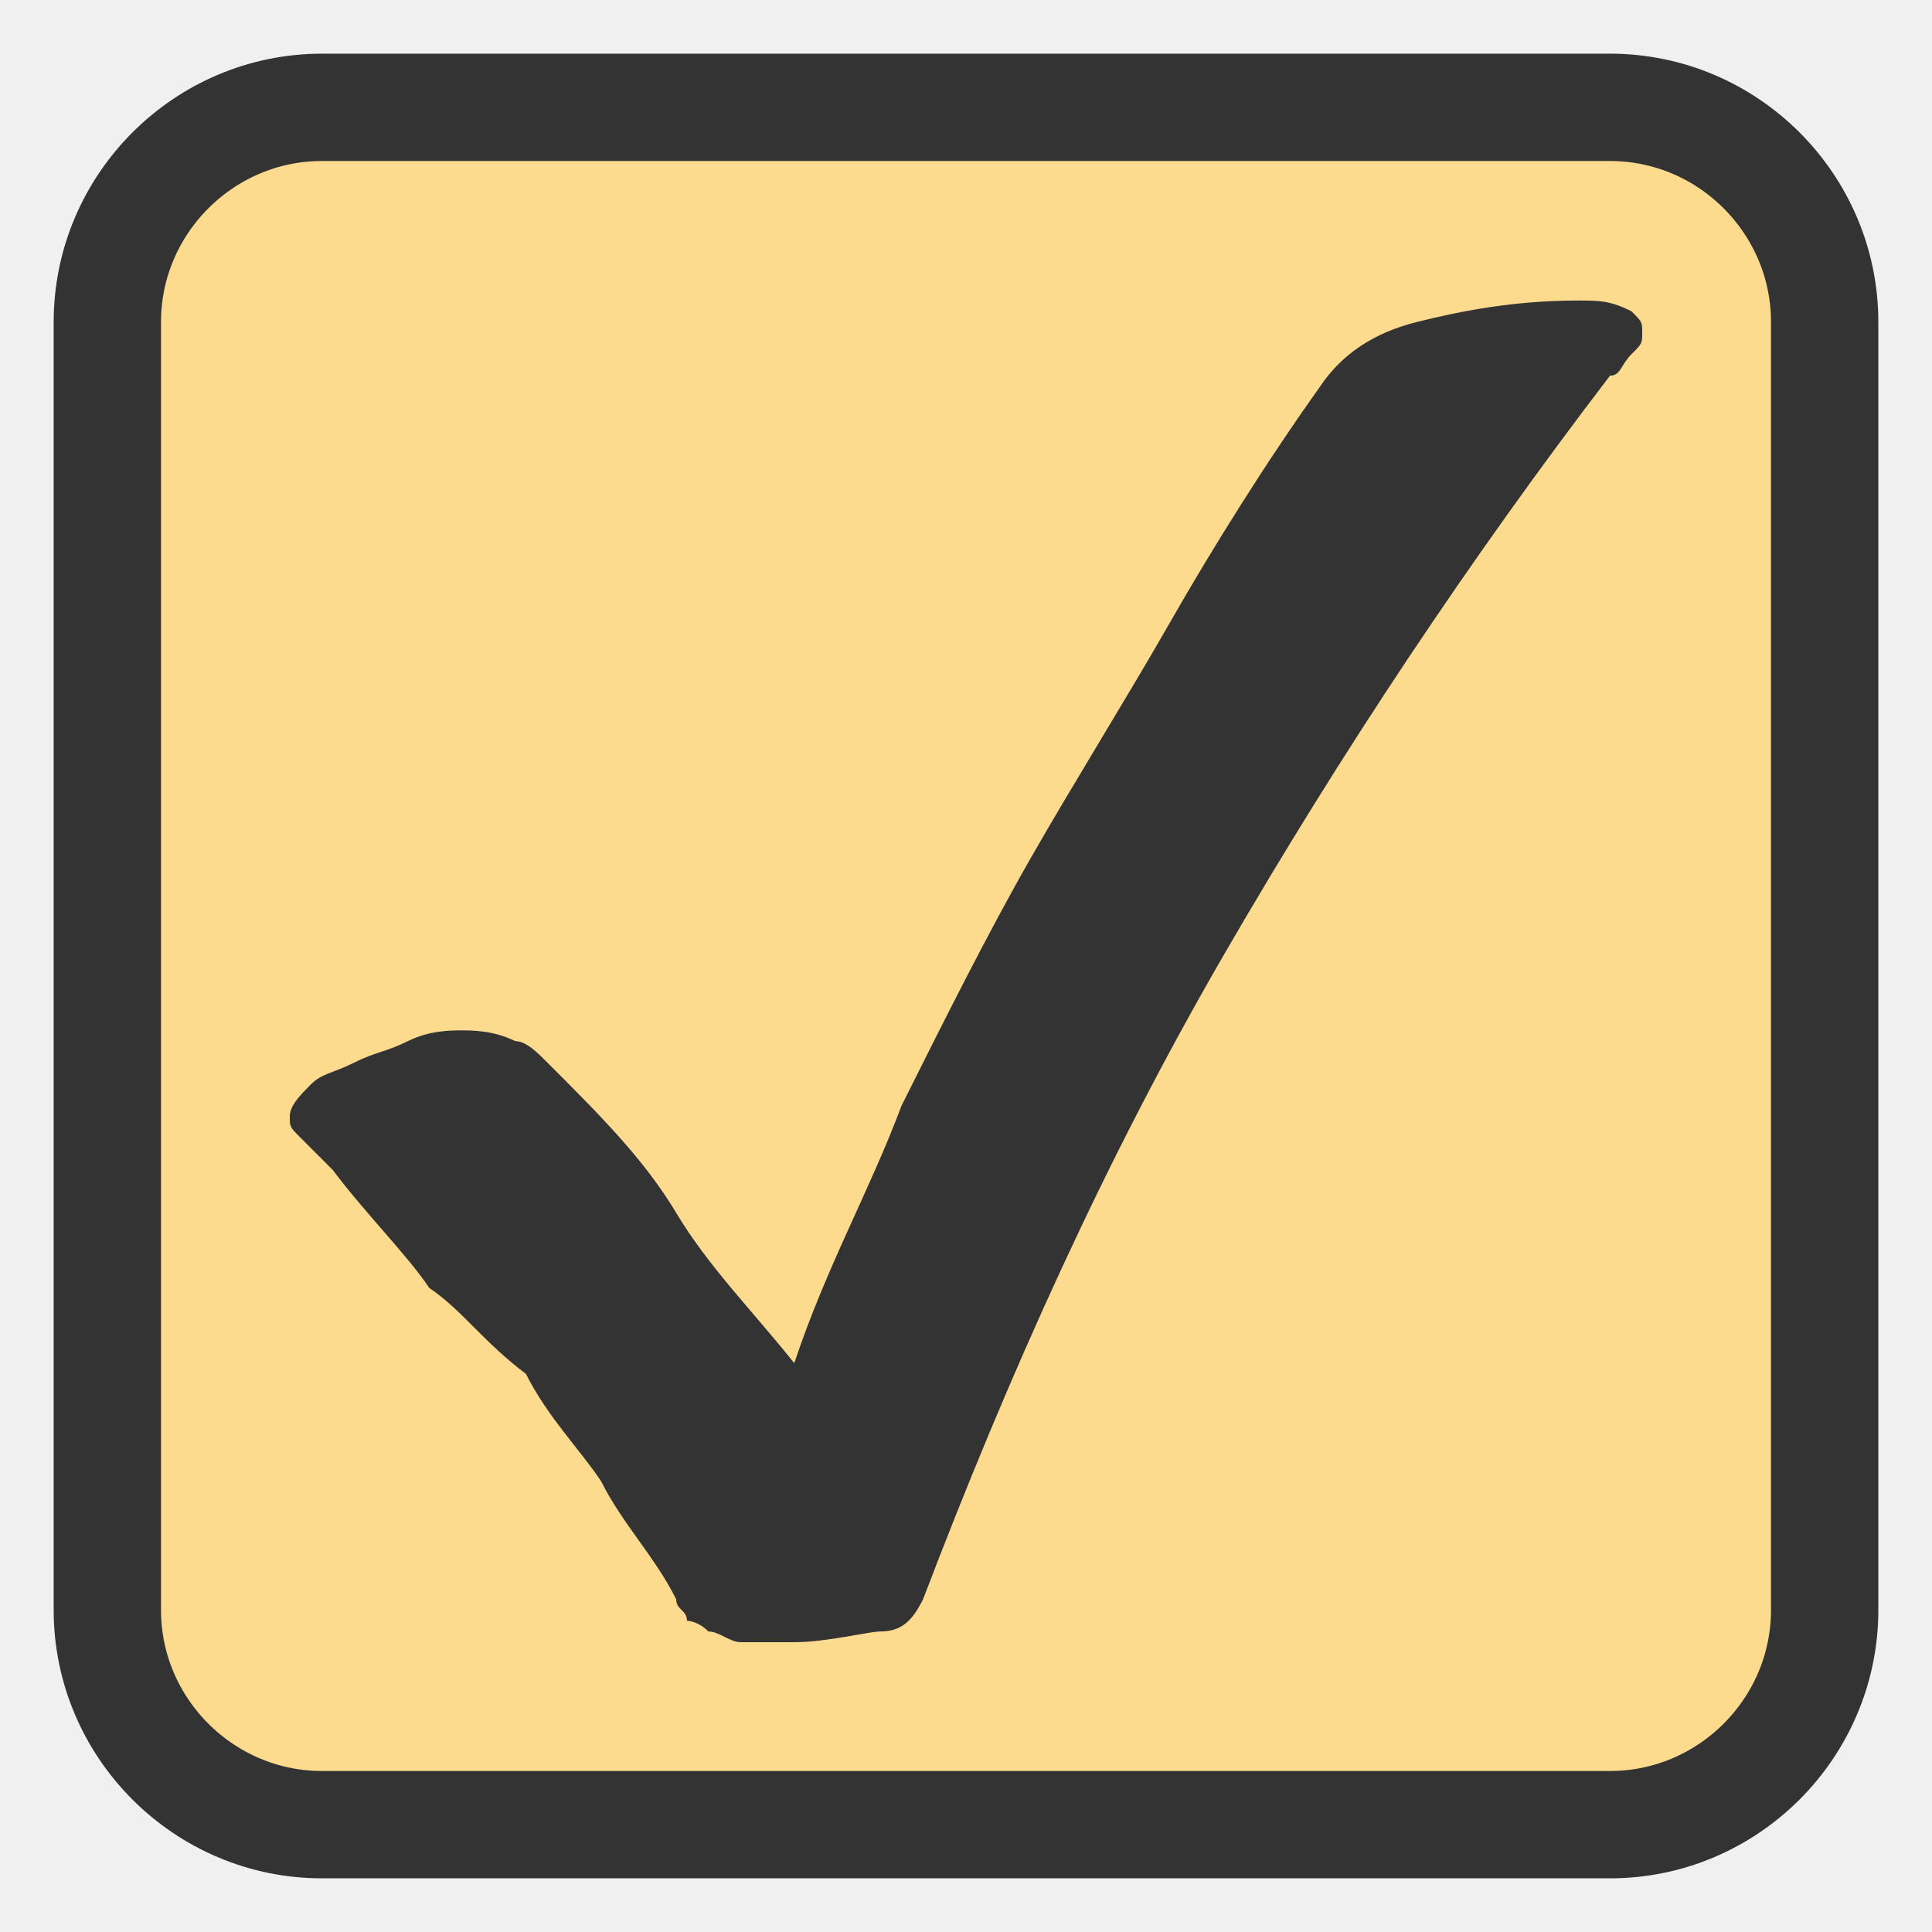
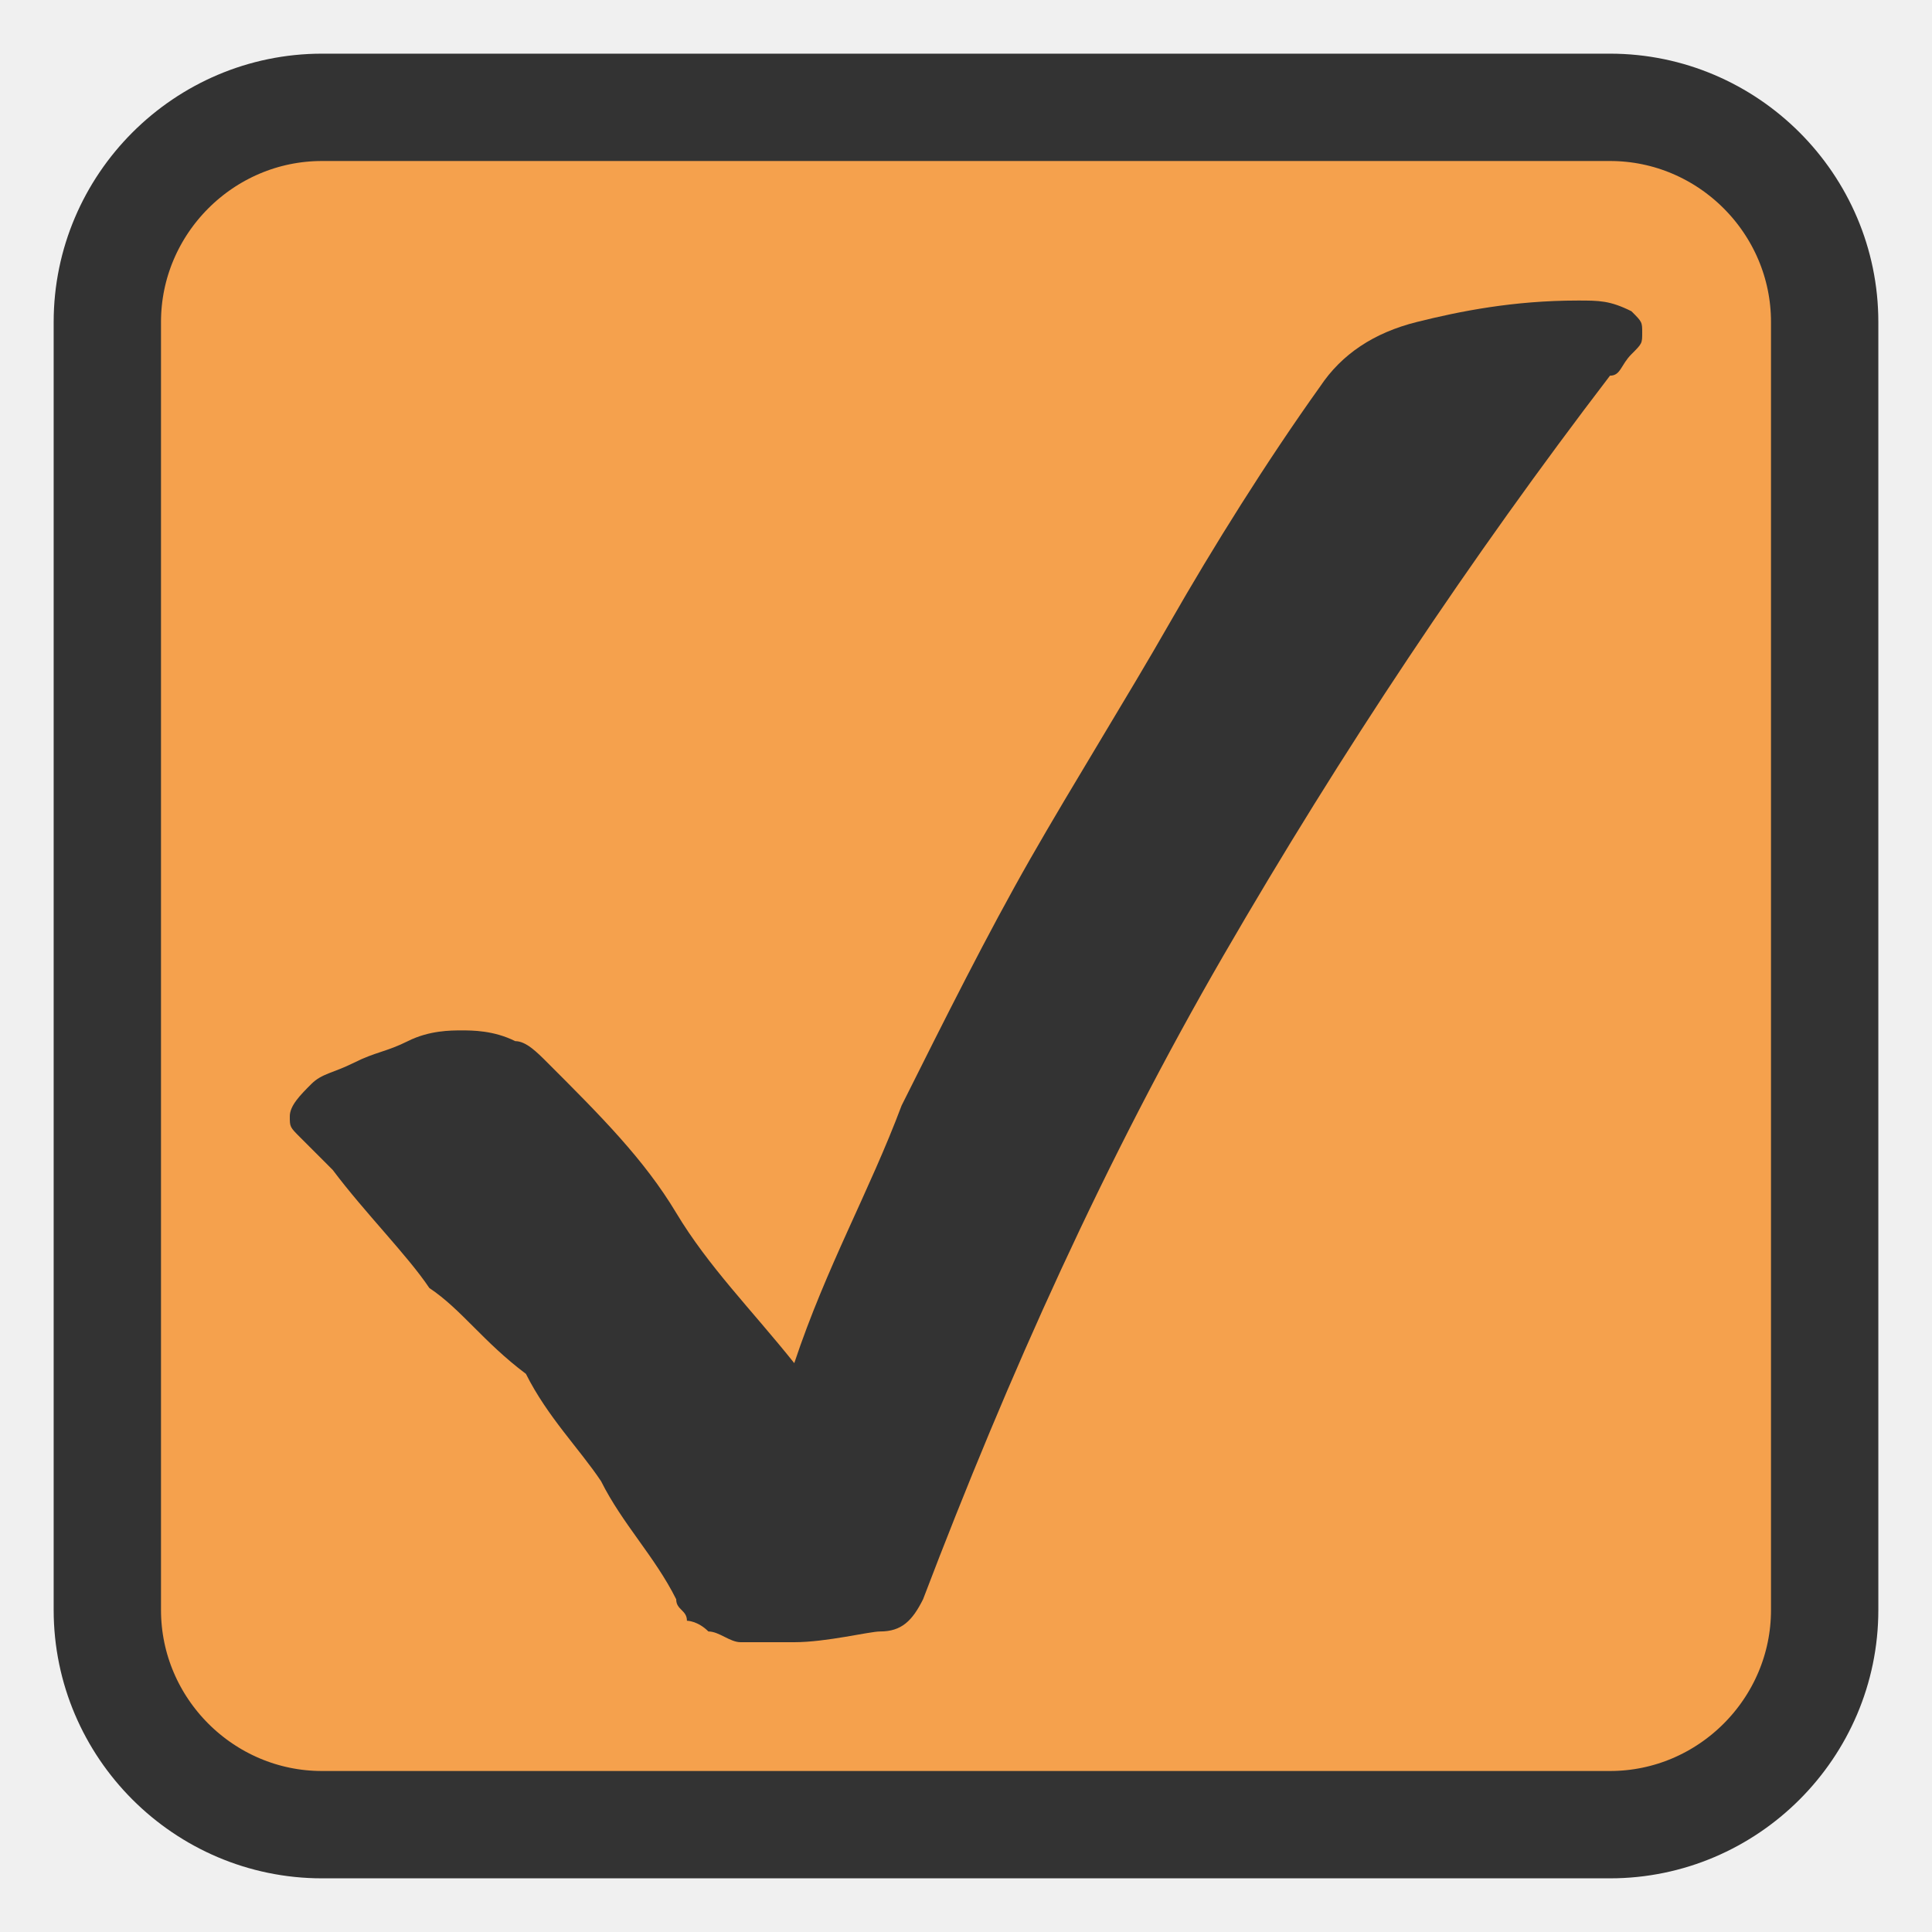
<svg xmlns="http://www.w3.org/2000/svg" version="1.1" id="Layer_1" x="0px" y="0px" viewBox="0 0 18 18" style="enable-background:new 0 0 18 18;" xml:space="preserve">
  <style type="text/css">
	.st0{fill:none;stroke:#FFFFFF;stroke-miterlimit:10;}
- 	.st1{fill:#fcda8e;stroke:#333333;stroke-width:1;stroke-miterlimit:10;}
+ 	.st1{fill:#f5a14d;stroke:#333333;stroke-width:1;stroke-miterlimit:10;}
	.st2{fill:#333333;}
</style>
  <path class="st0" d="M8.8,14.4" />
  <g>
    <path class="st1" d="M1,15c0,1.1,0.9,2,2,2h12c1.1,0,2-0.9,2-2V3c0-1.1-0.9-2-2-2H3C1.9,1,1,1.9,1,3V15z" />
  </g>
  <g>
    <path class="st2" d="M3.1,10.9c-0.1-0.1-0.2-0.2-0.3-0.3s-0.1-0.1-0.1-0.2c0-0.1,0.1-0.2,0.2-0.3C3,10,3.1,10,3.3,9.9   s0.3-0.1,0.5-0.2s0.4-0.1,0.5-0.1s0.3,0,0.5,0.1c0.1,0,0.2,0.1,0.3,0.2c0.5,0.5,0.9,0.9,1.2,1.4s0.7,0.9,1.1,1.4   c0.3-0.9,0.7-1.6,1-2.4C8.8,9.5,9.2,8.7,9.6,8s0.9-1.5,1.3-2.2c0.4-0.7,0.9-1.5,1.4-2.2c0.2-0.3,0.5-0.5,0.9-0.6   c0.4-0.1,0.9-0.2,1.5-0.2c0.2,0,0.3,0,0.5,0.1C15.3,3,15.3,3,15.3,3.1s0,0.1-0.1,0.2c-0.1,0.1-0.1,0.2-0.2,0.2   c-1.3,1.7-2.5,3.5-3.6,5.4s-2,3.9-2.8,6c-0.1,0.2-0.2,0.3-0.4,0.3c-0.1,0-0.5,0.1-0.8,0.1c-0.2,0-0.3,0-0.5,0   c-0.1,0-0.2-0.1-0.3-0.1c-0.1-0.1-0.2-0.1-0.2-0.1c0-0.1-0.1-0.1-0.1-0.2c-0.2-0.4-0.5-0.7-0.7-1.1c-0.2-0.3-0.5-0.6-0.7-1   C4.5,12.5,4.3,12.2,4,12C3.8,11.7,3.4,11.3,3.1,10.9z" />
  </g>
</svg>
